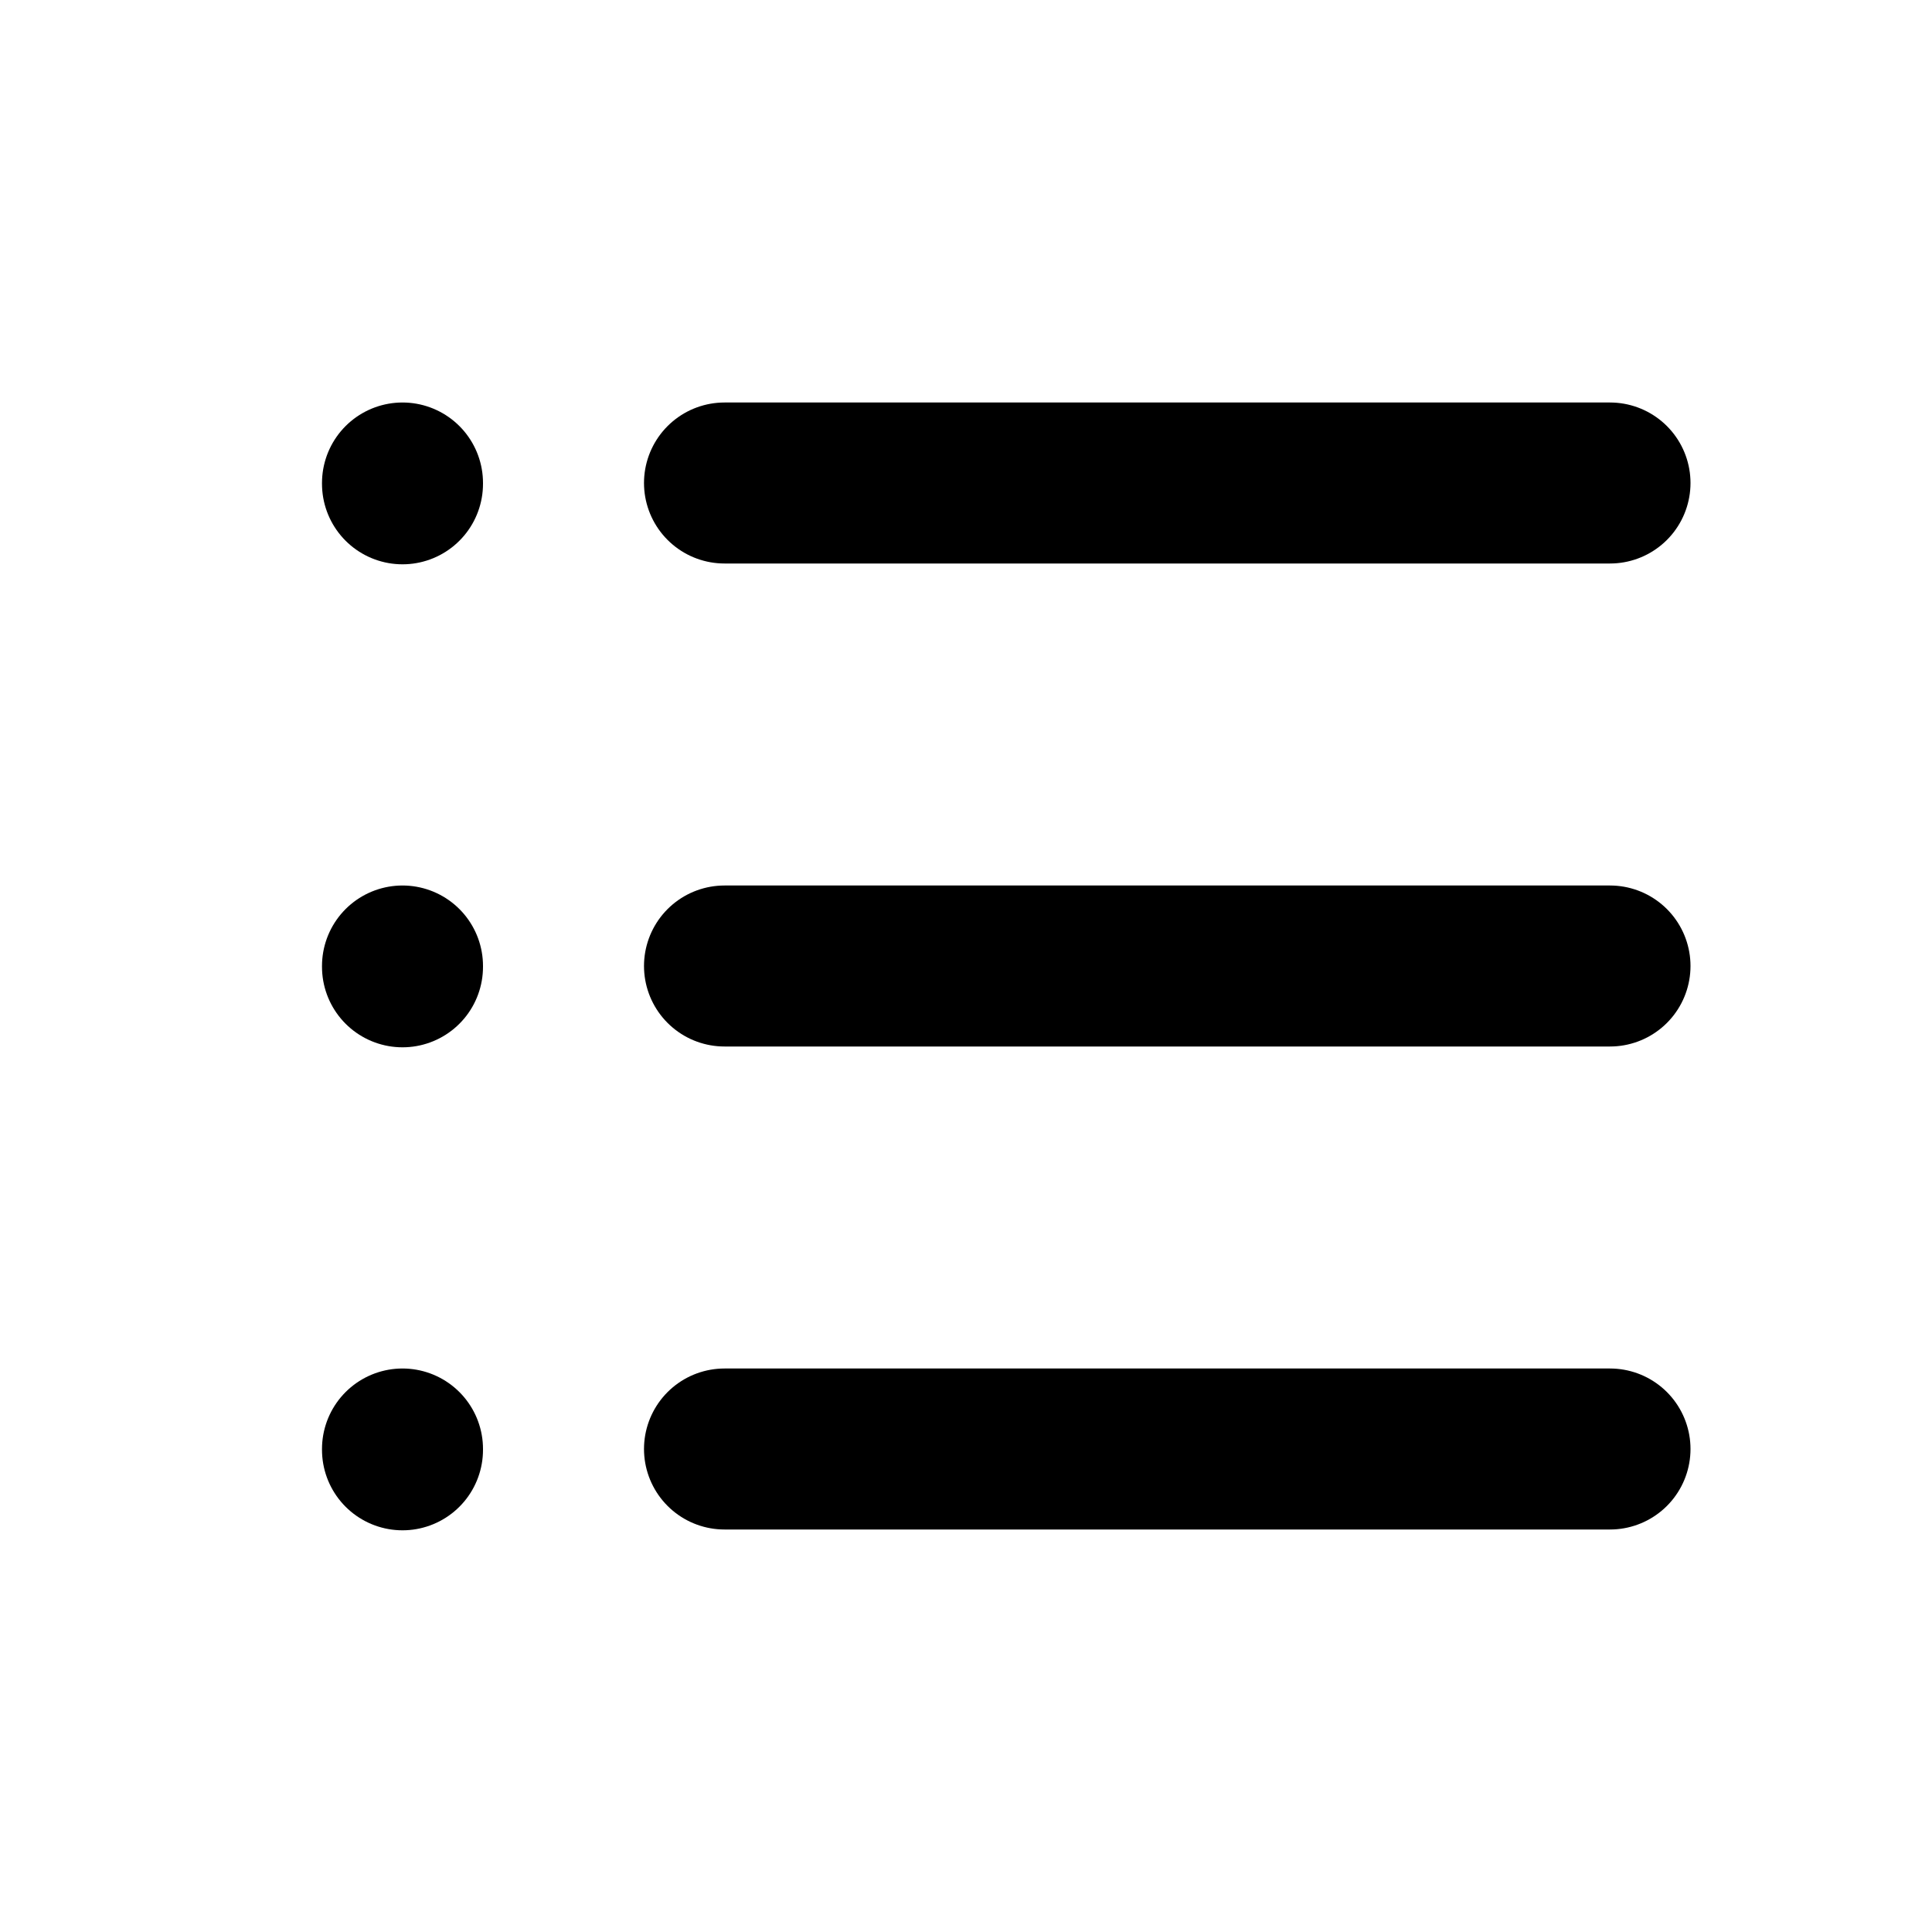
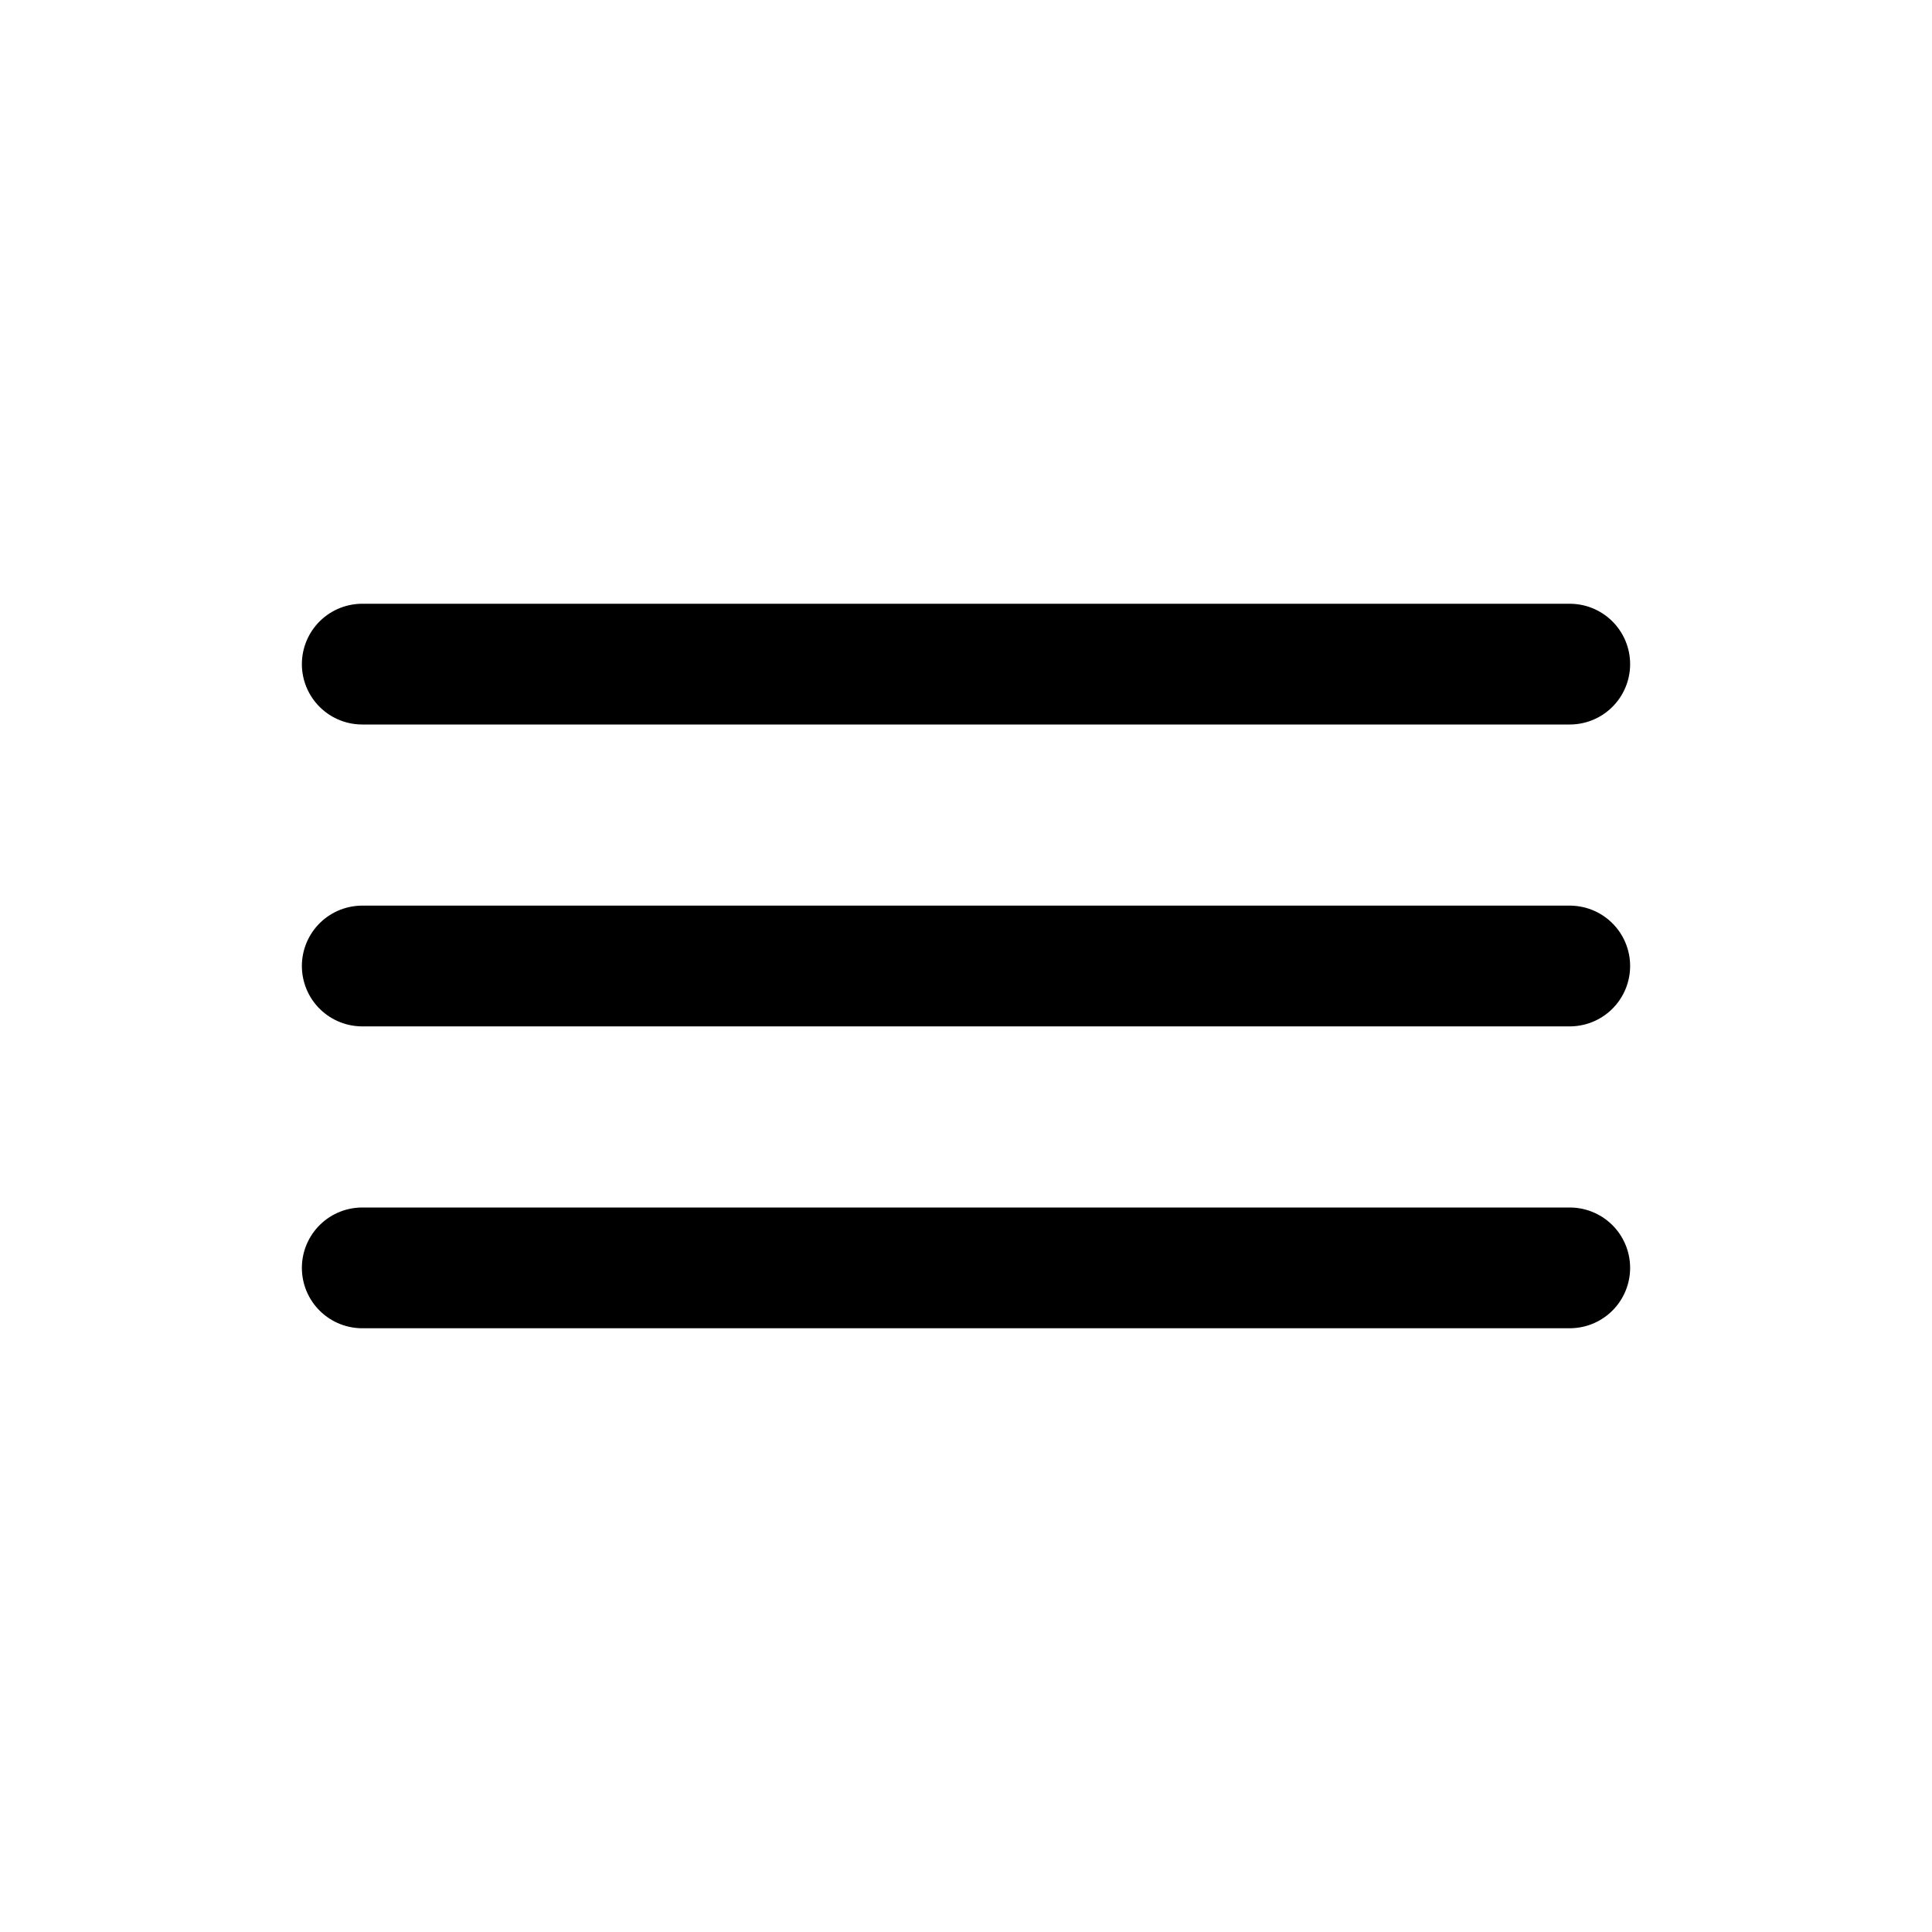
- <svg xmlns="http://www.w3.org/2000/svg" width="24" height="24" viewBox="0 0 24 24" fill="none" stroke="currentColor" stroke-width="2" stroke-linecap="round" stroke-linejoin="round">
-   <path d="M9 6l11 0" />
-   <path d="M9 12l11 0" />
-   <path d="M9 18l11 0" />
-   <path d="M5 6l0 .01" />
-   <path d="M5 12l0 .01" />
-   <path d="M5 18l0 .01" />
+ <svg xmlns="http://www.w3.org/2000/svg" width="512" height="512" viewBox="0 0 512 512">
+   <line x1="96" y1="256" x2="416" y2="256" style="fill:none;stroke:#000;stroke-linecap:round;stroke-linejoin:round;stroke-width:32px" />
+   <line x1="96" y1="176" x2="416" y2="176" style="fill:none;stroke:#000;stroke-linecap:round;stroke-linejoin:round;stroke-width:32px" />
+   <line x1="96" y1="336" x2="416" y2="336" style="fill:none;stroke:#000;stroke-linecap:round;stroke-linejoin:round;stroke-width:32px" />
</svg>
